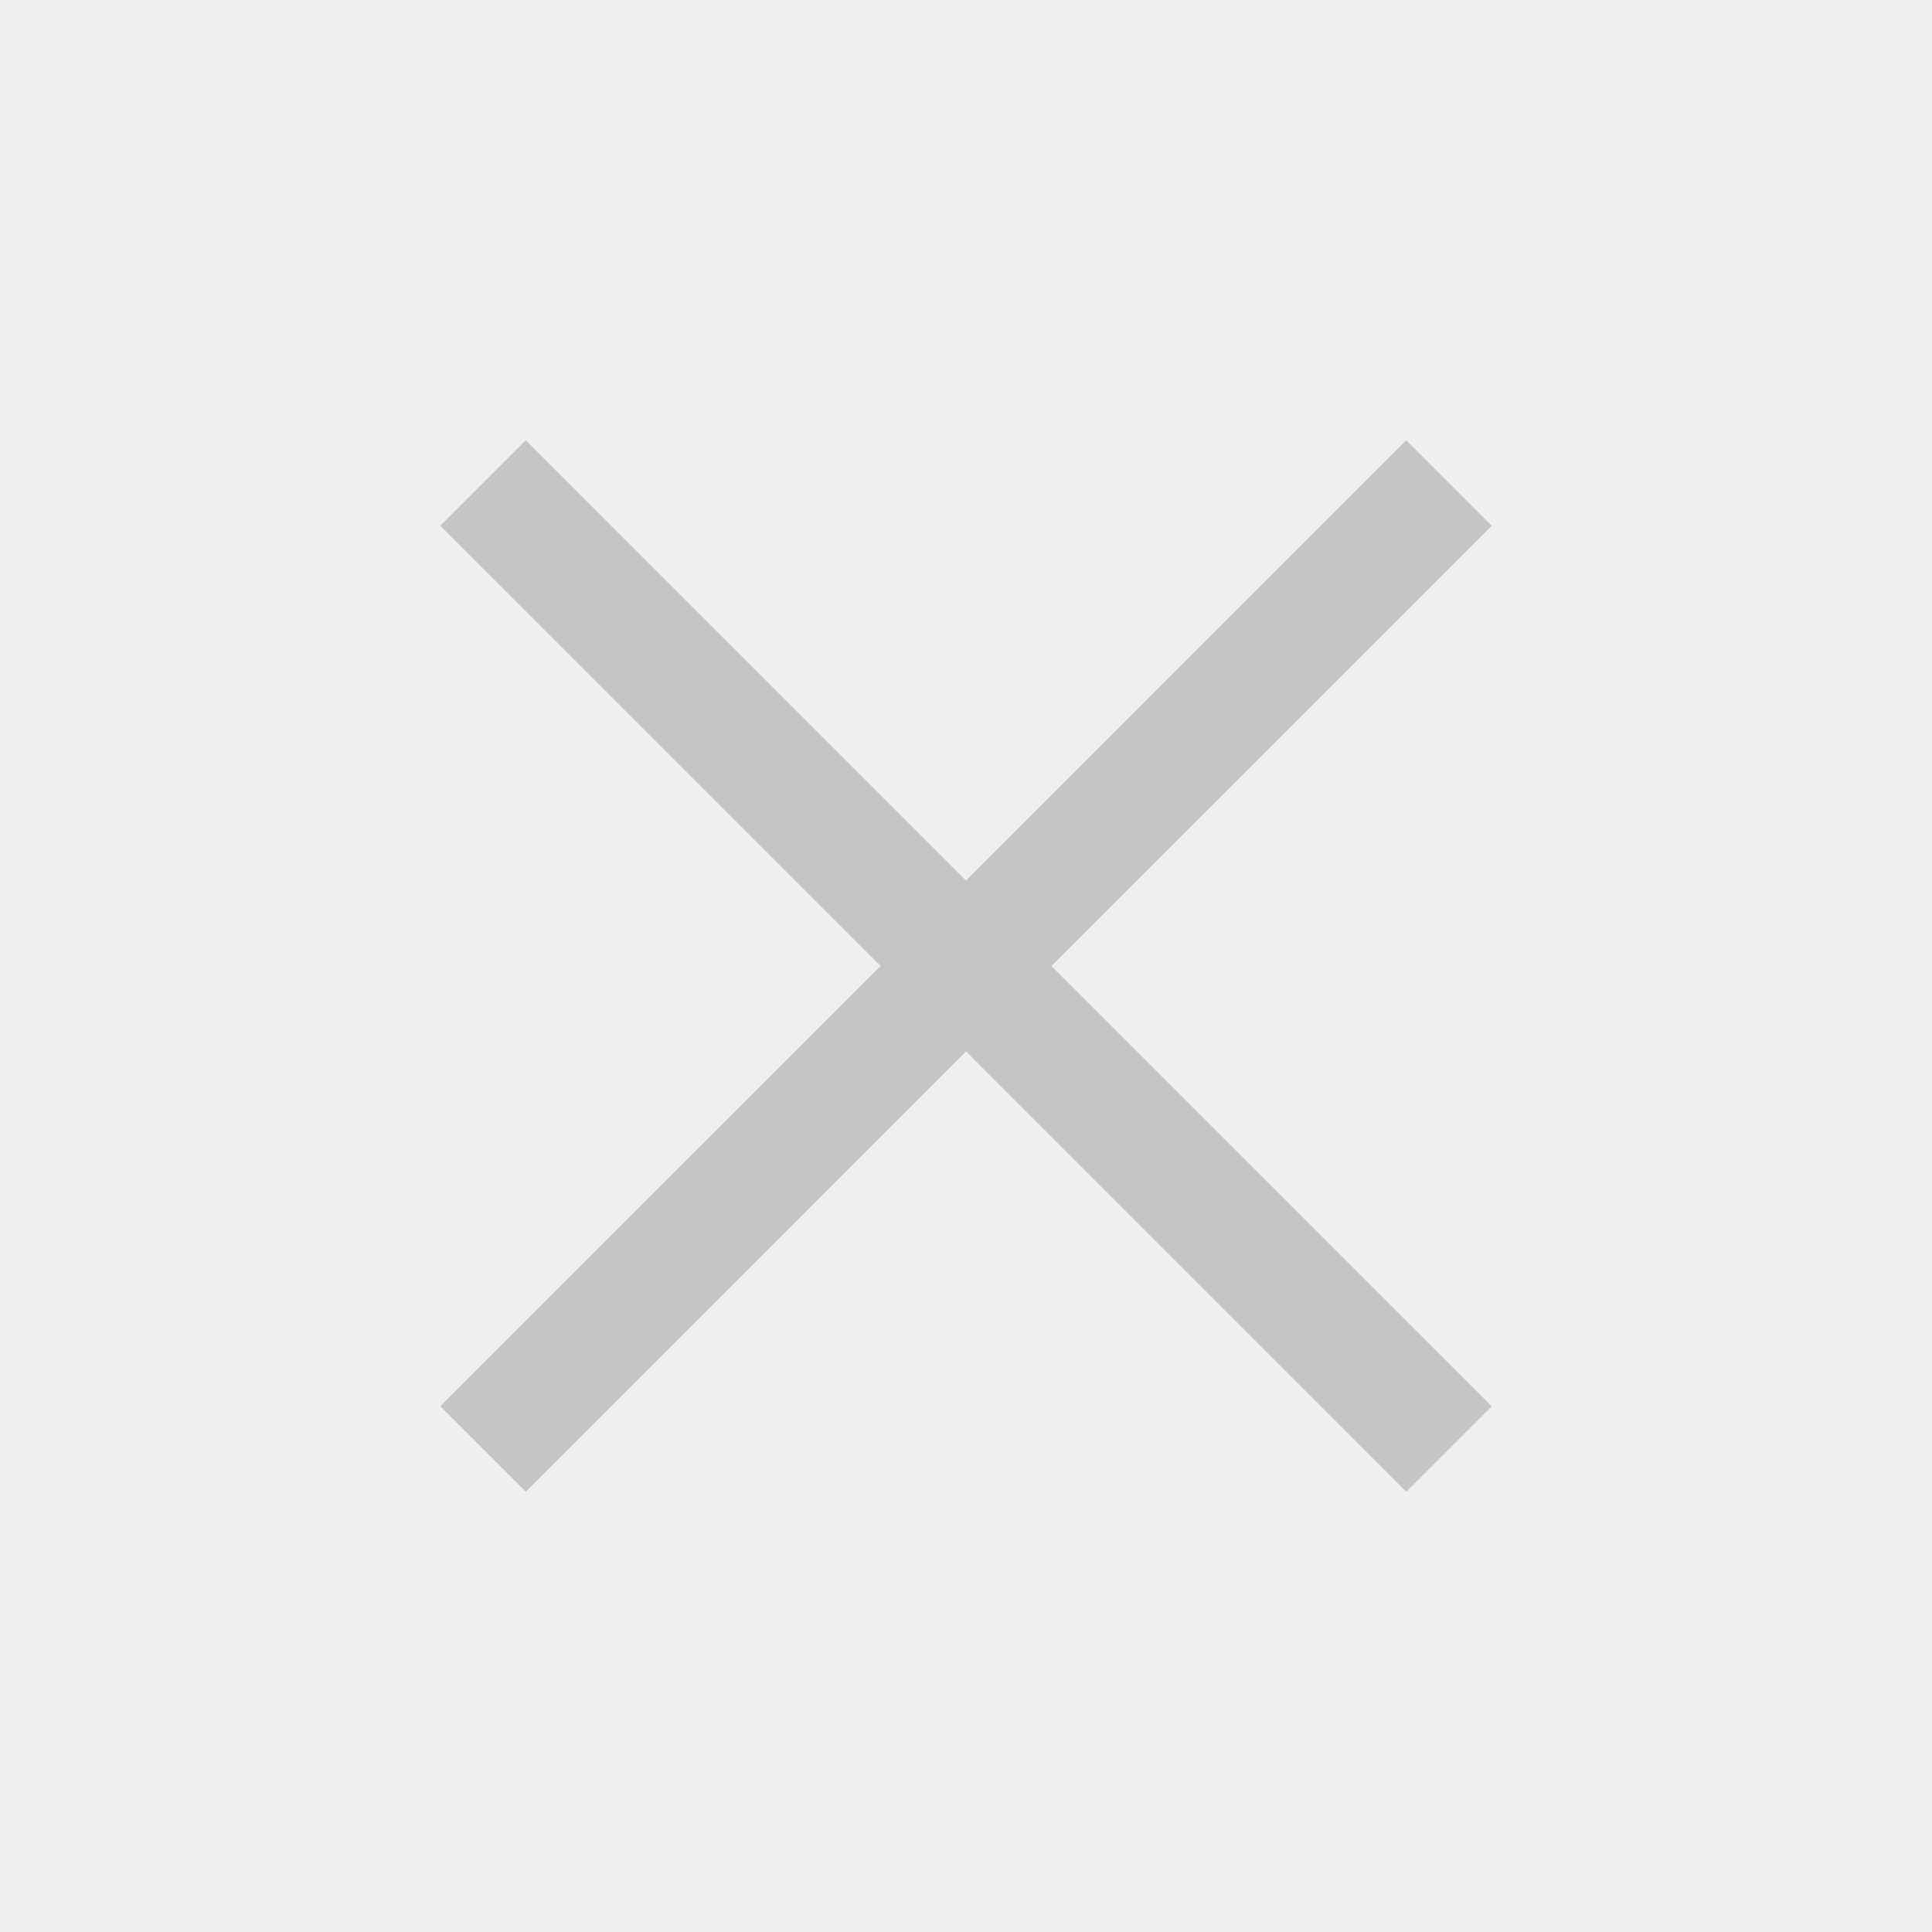
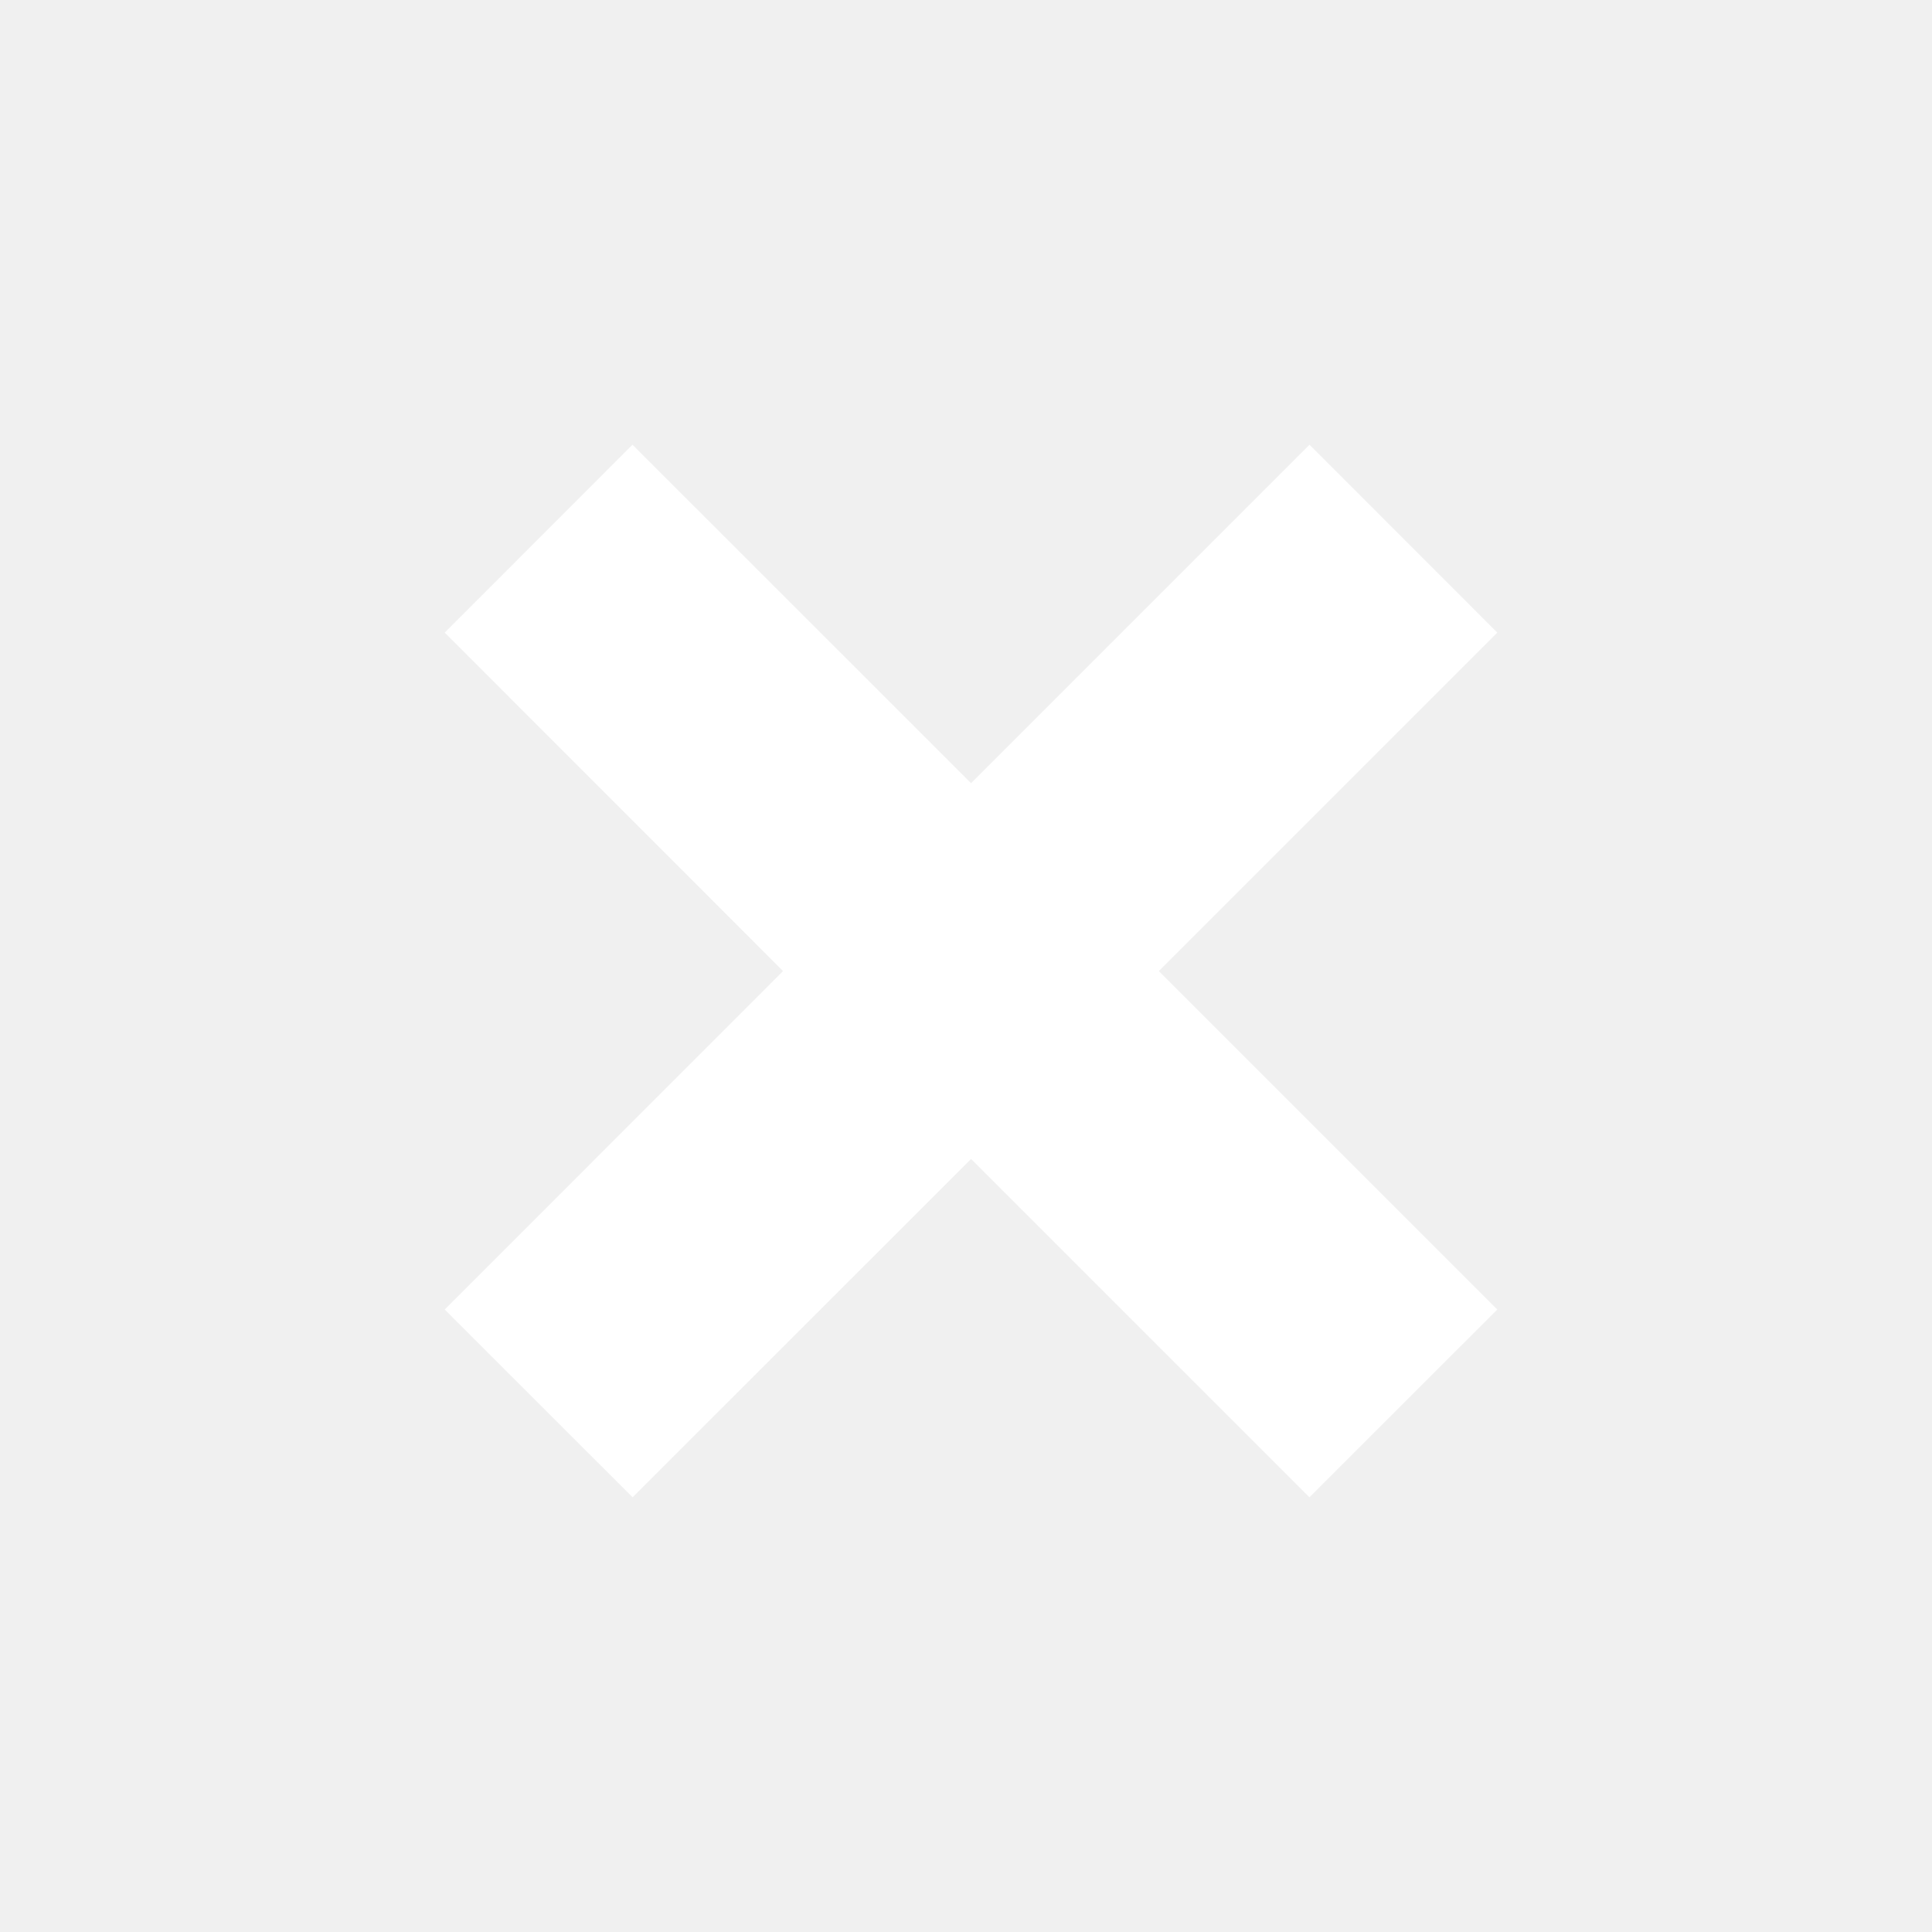
- <svg xmlns="http://www.w3.org/2000/svg" width="16" height="16" viewBox="0 0 16 16" fill="none">
-   <path fill-rule="evenodd" clip-rule="evenodd" d="M8 8.707L11.646 12.354L12.354 11.646L8.707 8L12.354 4.354L11.646 3.646L8 7.293L4.354 3.646L3.646 4.354L7.293 8L3.646 11.646L4.354 12.354L8 8.707Z" fill="#C5C5C5" />
+ <svg xmlns="http://www.w3.org/2000/svg" id="svg7320" version="1.1" enable-background="new 3 3 16 16" viewBox="3 3 16 16" height="16" width="16">
+   <defs id="defs7324" />
+   <polygon style="fill:#ffffff;fill-opacity:1" id="polygon7318" points="12.597,11.042 15.4,13.845 13.844,15.4 11.042,12.598 8.239,15.4 6.683,13.845 9.485,11.042 6.683,8.239 8.238,6.683 11.042,9.486 13.845,6.683 15.4,8.239" fill="#424242" />
</svg>
